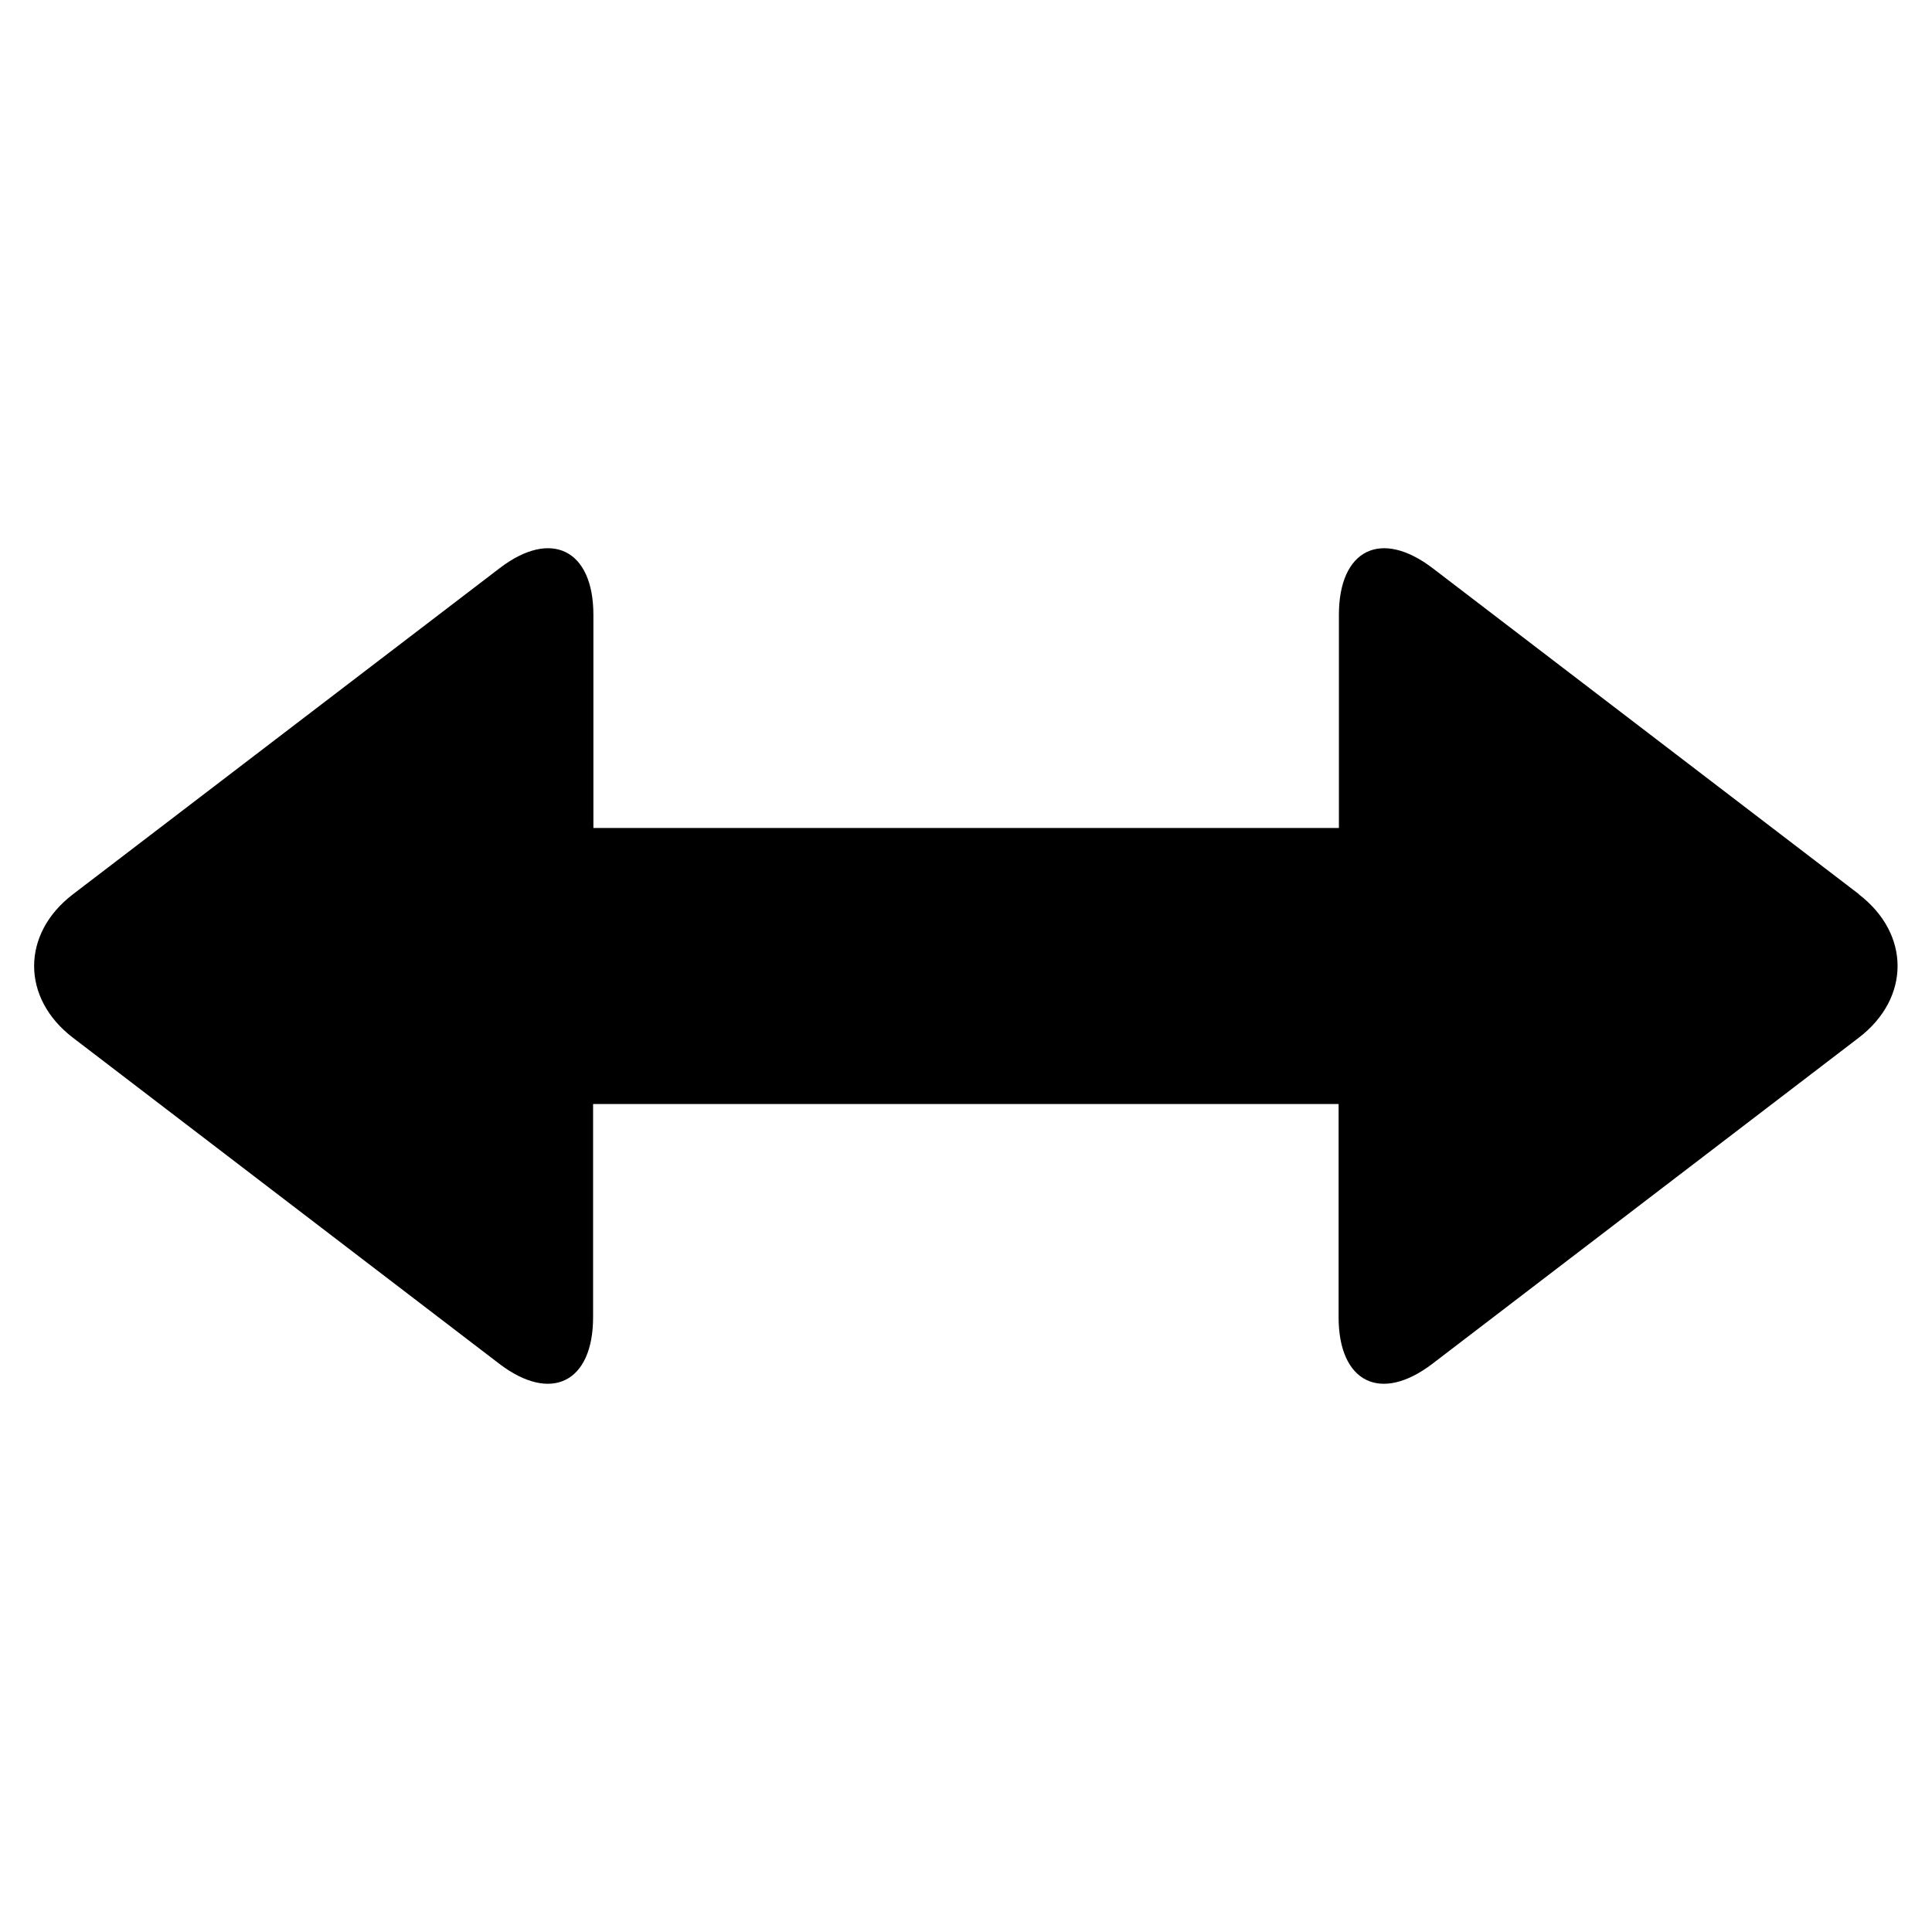
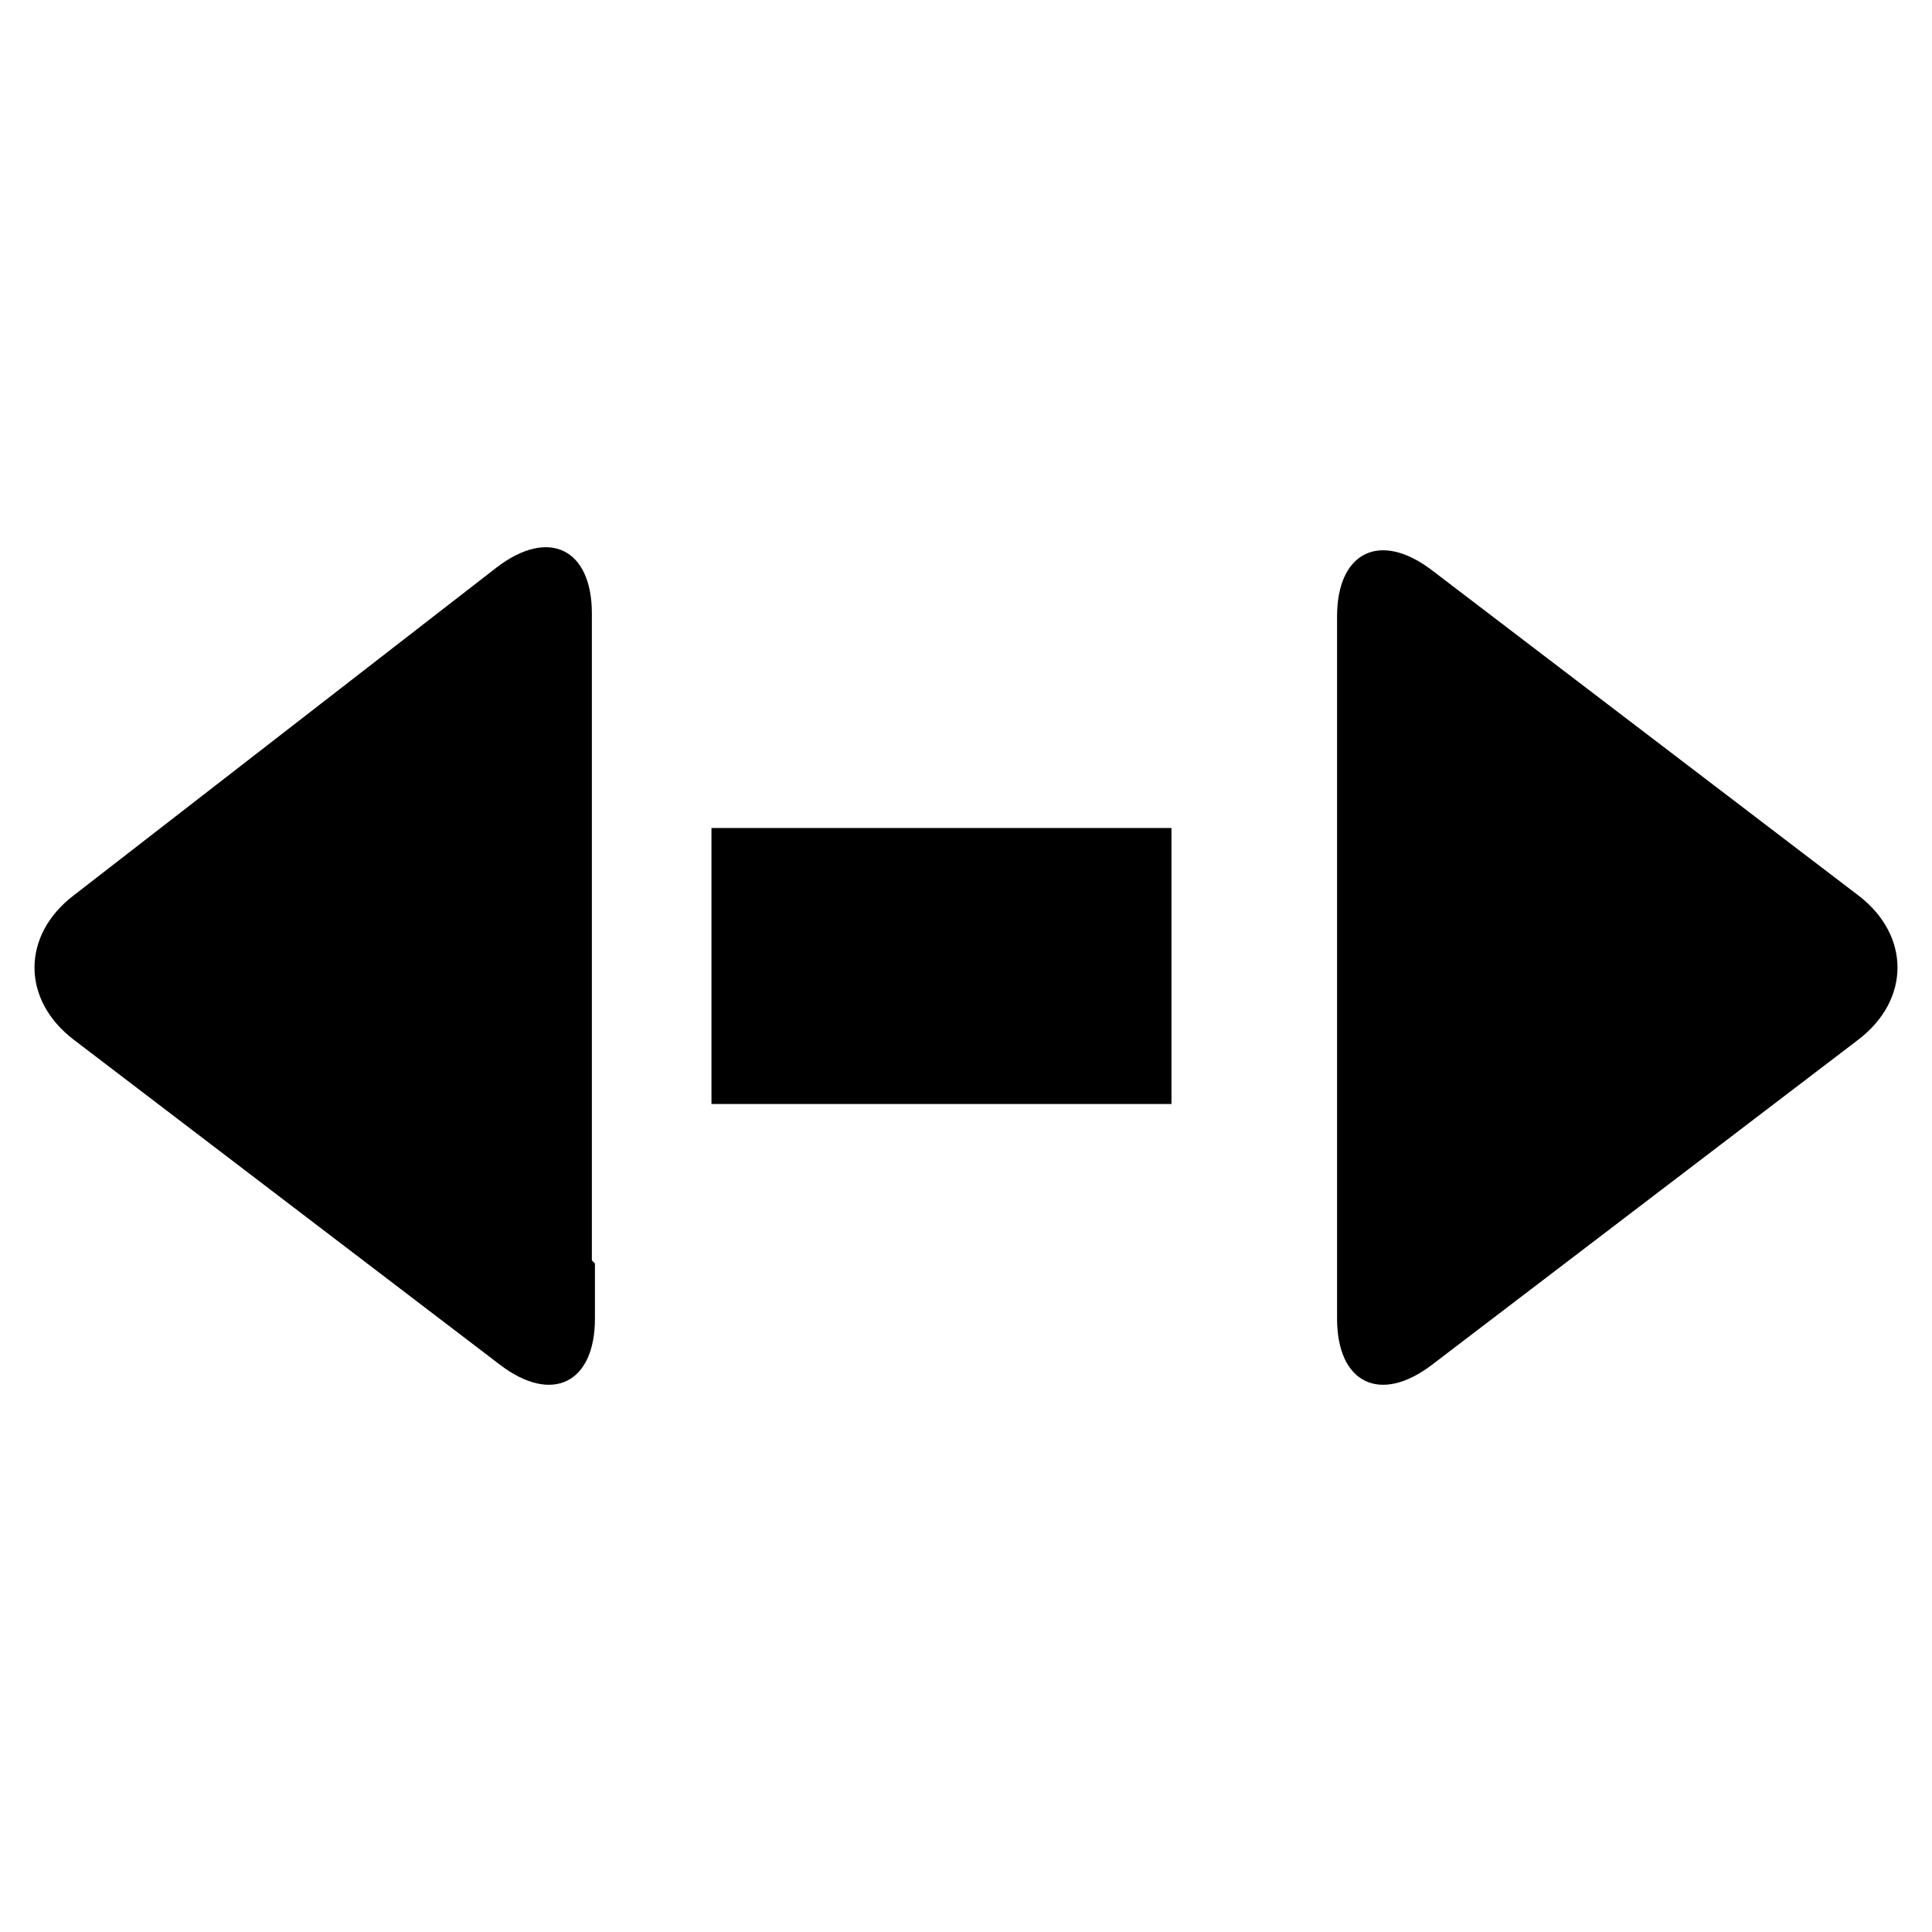
- <svg xmlns="http://www.w3.org/2000/svg" id="Layer_1" viewBox="0 0 63 63" fill="currentColor">
+ <svg xmlns="http://www.w3.org/2000/svg" id="Layer_1" version="1.1" viewBox="0 0 63 63" fill="currentColor">
  <defs>
-     <style>.cls-1{fill-rule:evenodd;}</style>
+     <style>
+       .st0 {
+         fill-rule: evenodd;
+       }
+     </style>
  </defs>
-   <path class="cls-1" d="M60.62,29.16l-13.9-10.63c-1.69-1.29-3.06-.61-3.06,1.52v6.95h-24.31v-6.95c0-2.13-1.38-2.81-3.06-1.52L2.38,29.16c-1.69,1.29-1.69,3.39,0,4.68l13.9,10.63c1.69,1.29,3.06.61,3.06-1.52v-6.95h24.31v6.95c0,2.13,1.37,2.81,3.06,1.52l13.9-10.63c1.69-1.29,1.69-3.39,0-4.68Z" />
+   <path class="st0" d="M19.3,41.1v-16h0v-5.1c0-2.1-1.4-2.8-3.1-1.5L2.4,29.2c-1.7,1.3-1.7,3.4,0,4.7l13.9,10.6c1.7,1.3,3.1.6,3.1-1.5v-1.8h0Z" />
+   <rect x="23.2" y="27" width="15" height="9" />
+   <path class="st0" d="M60.6,29.2h0l-13.9-10.6c-1.7-1.3-3.1-.6-3.1,1.5v5.1h0v16h0v1.8c0,2.1,1.4,2.8,3.1,1.5l13.9-10.6c1.7-1.3,1.7-3.4,0-4.7Z" />
</svg>
